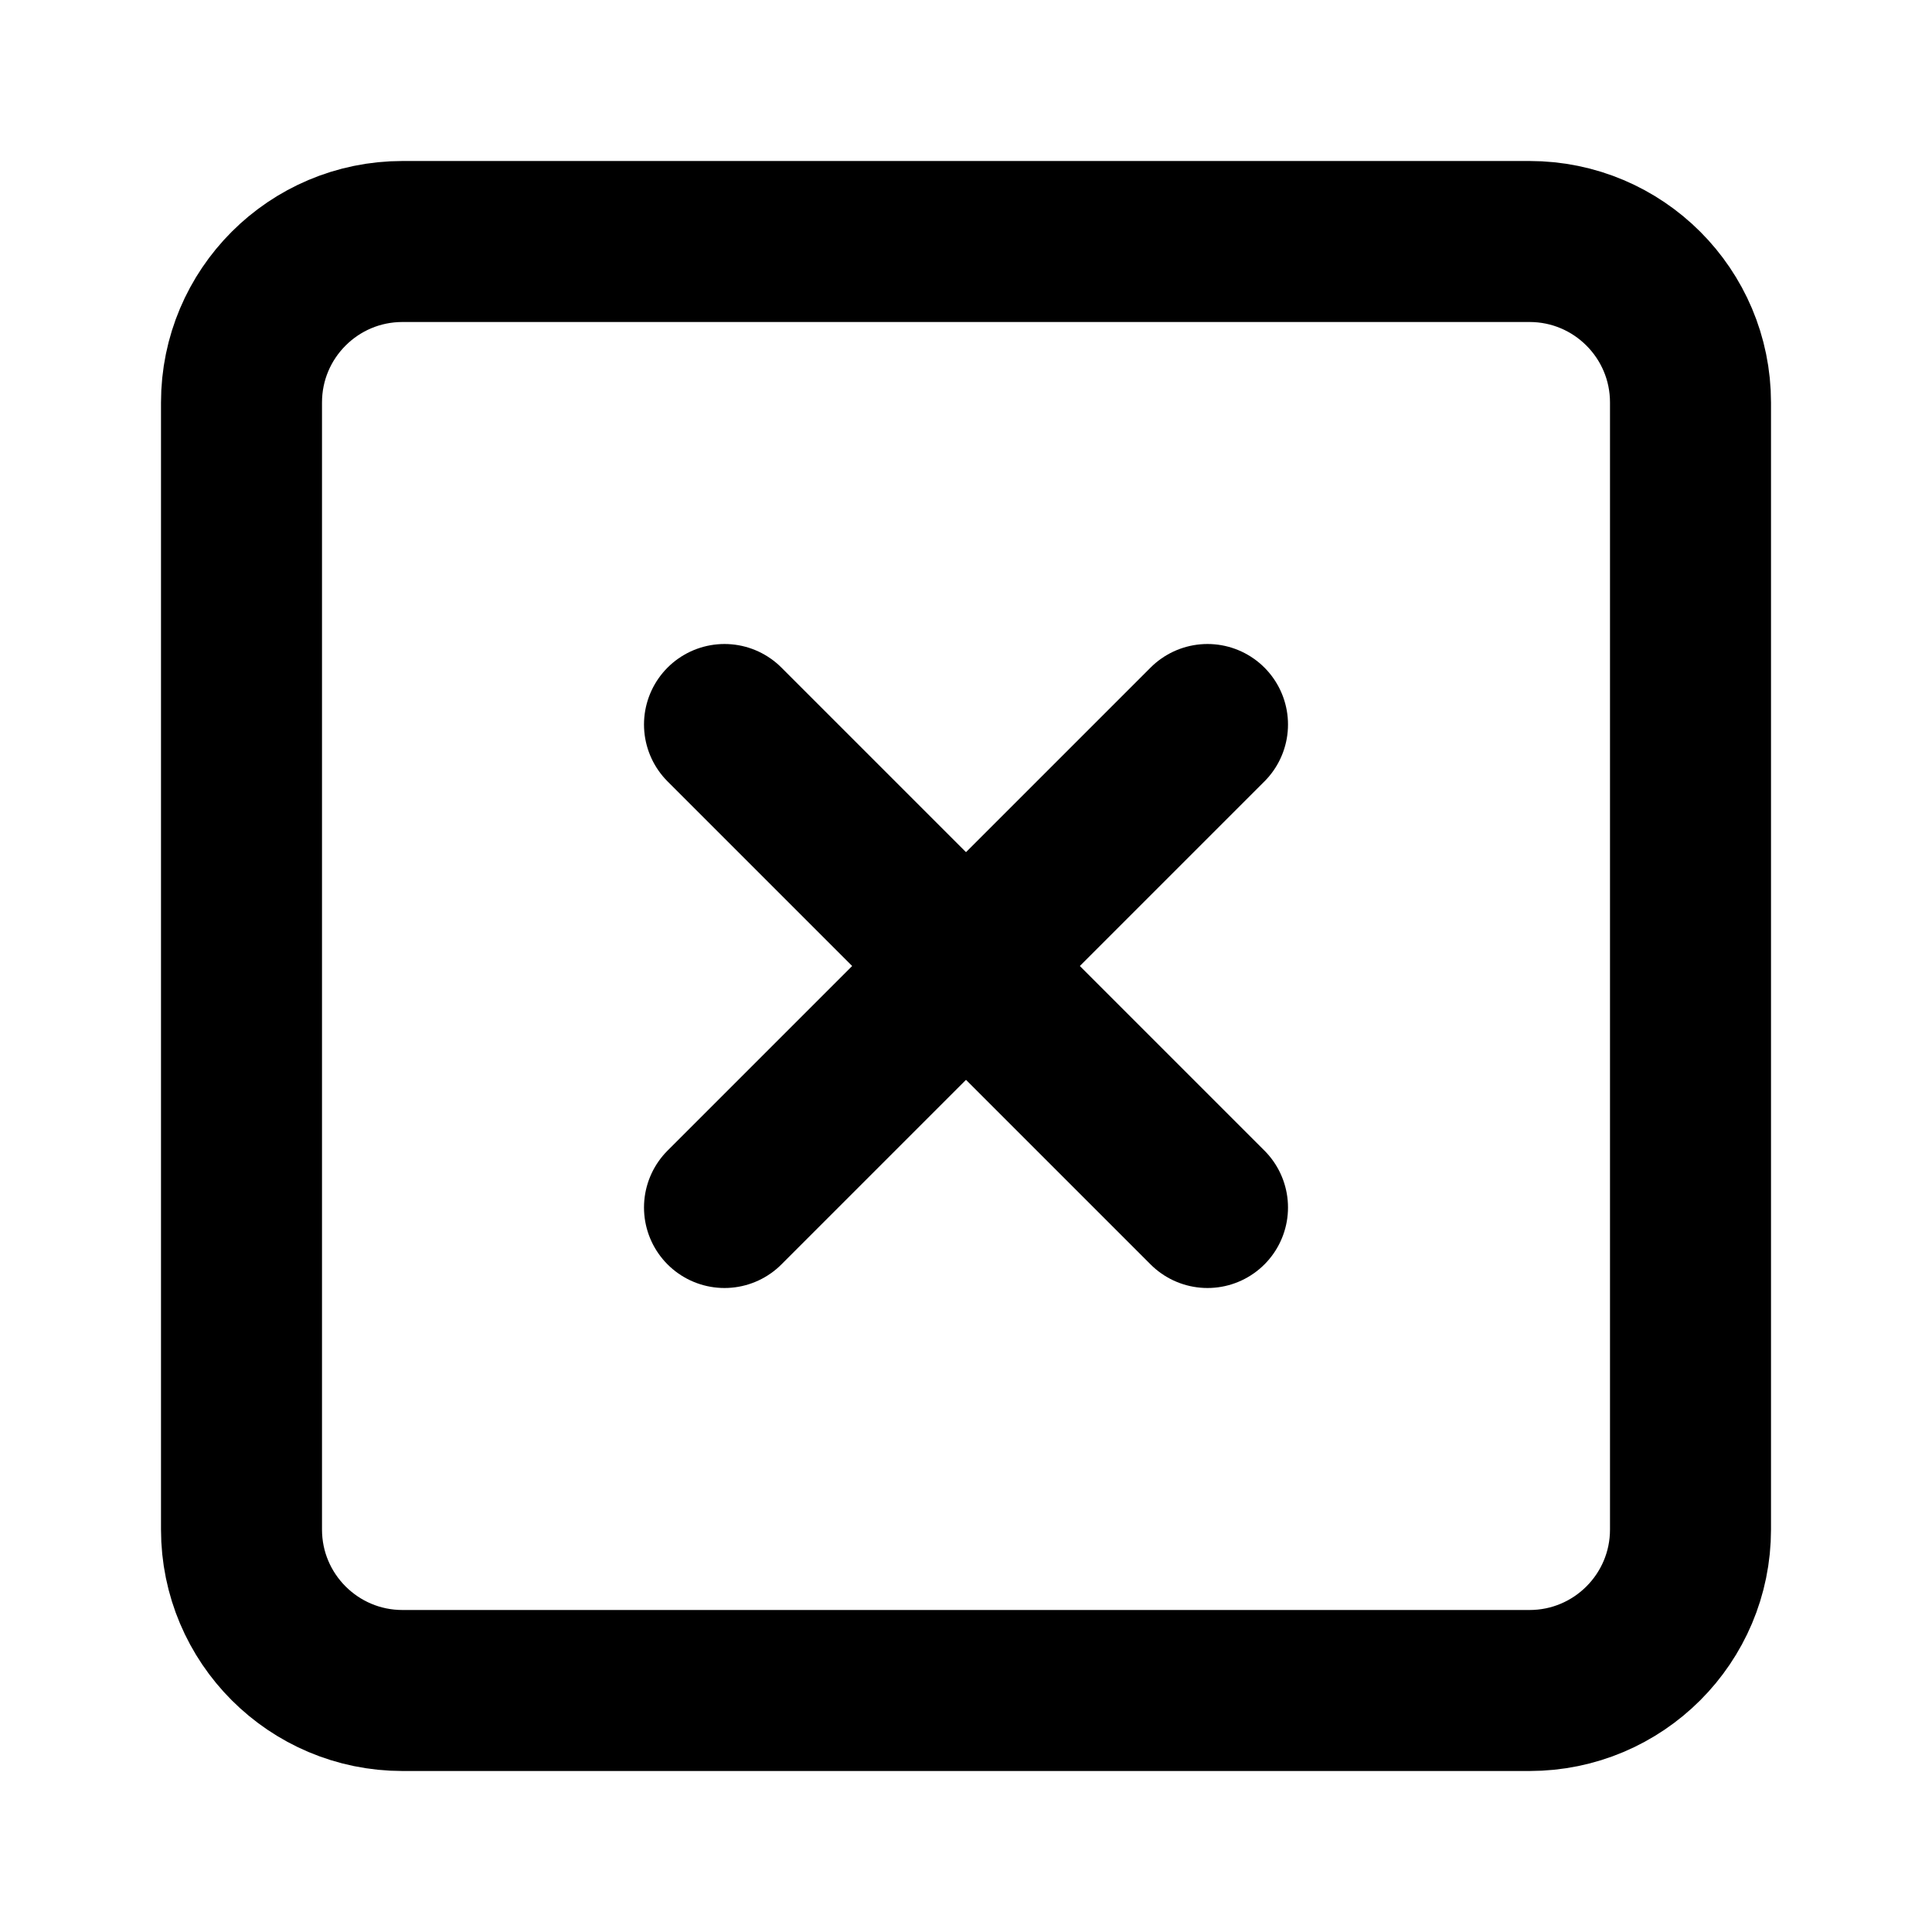
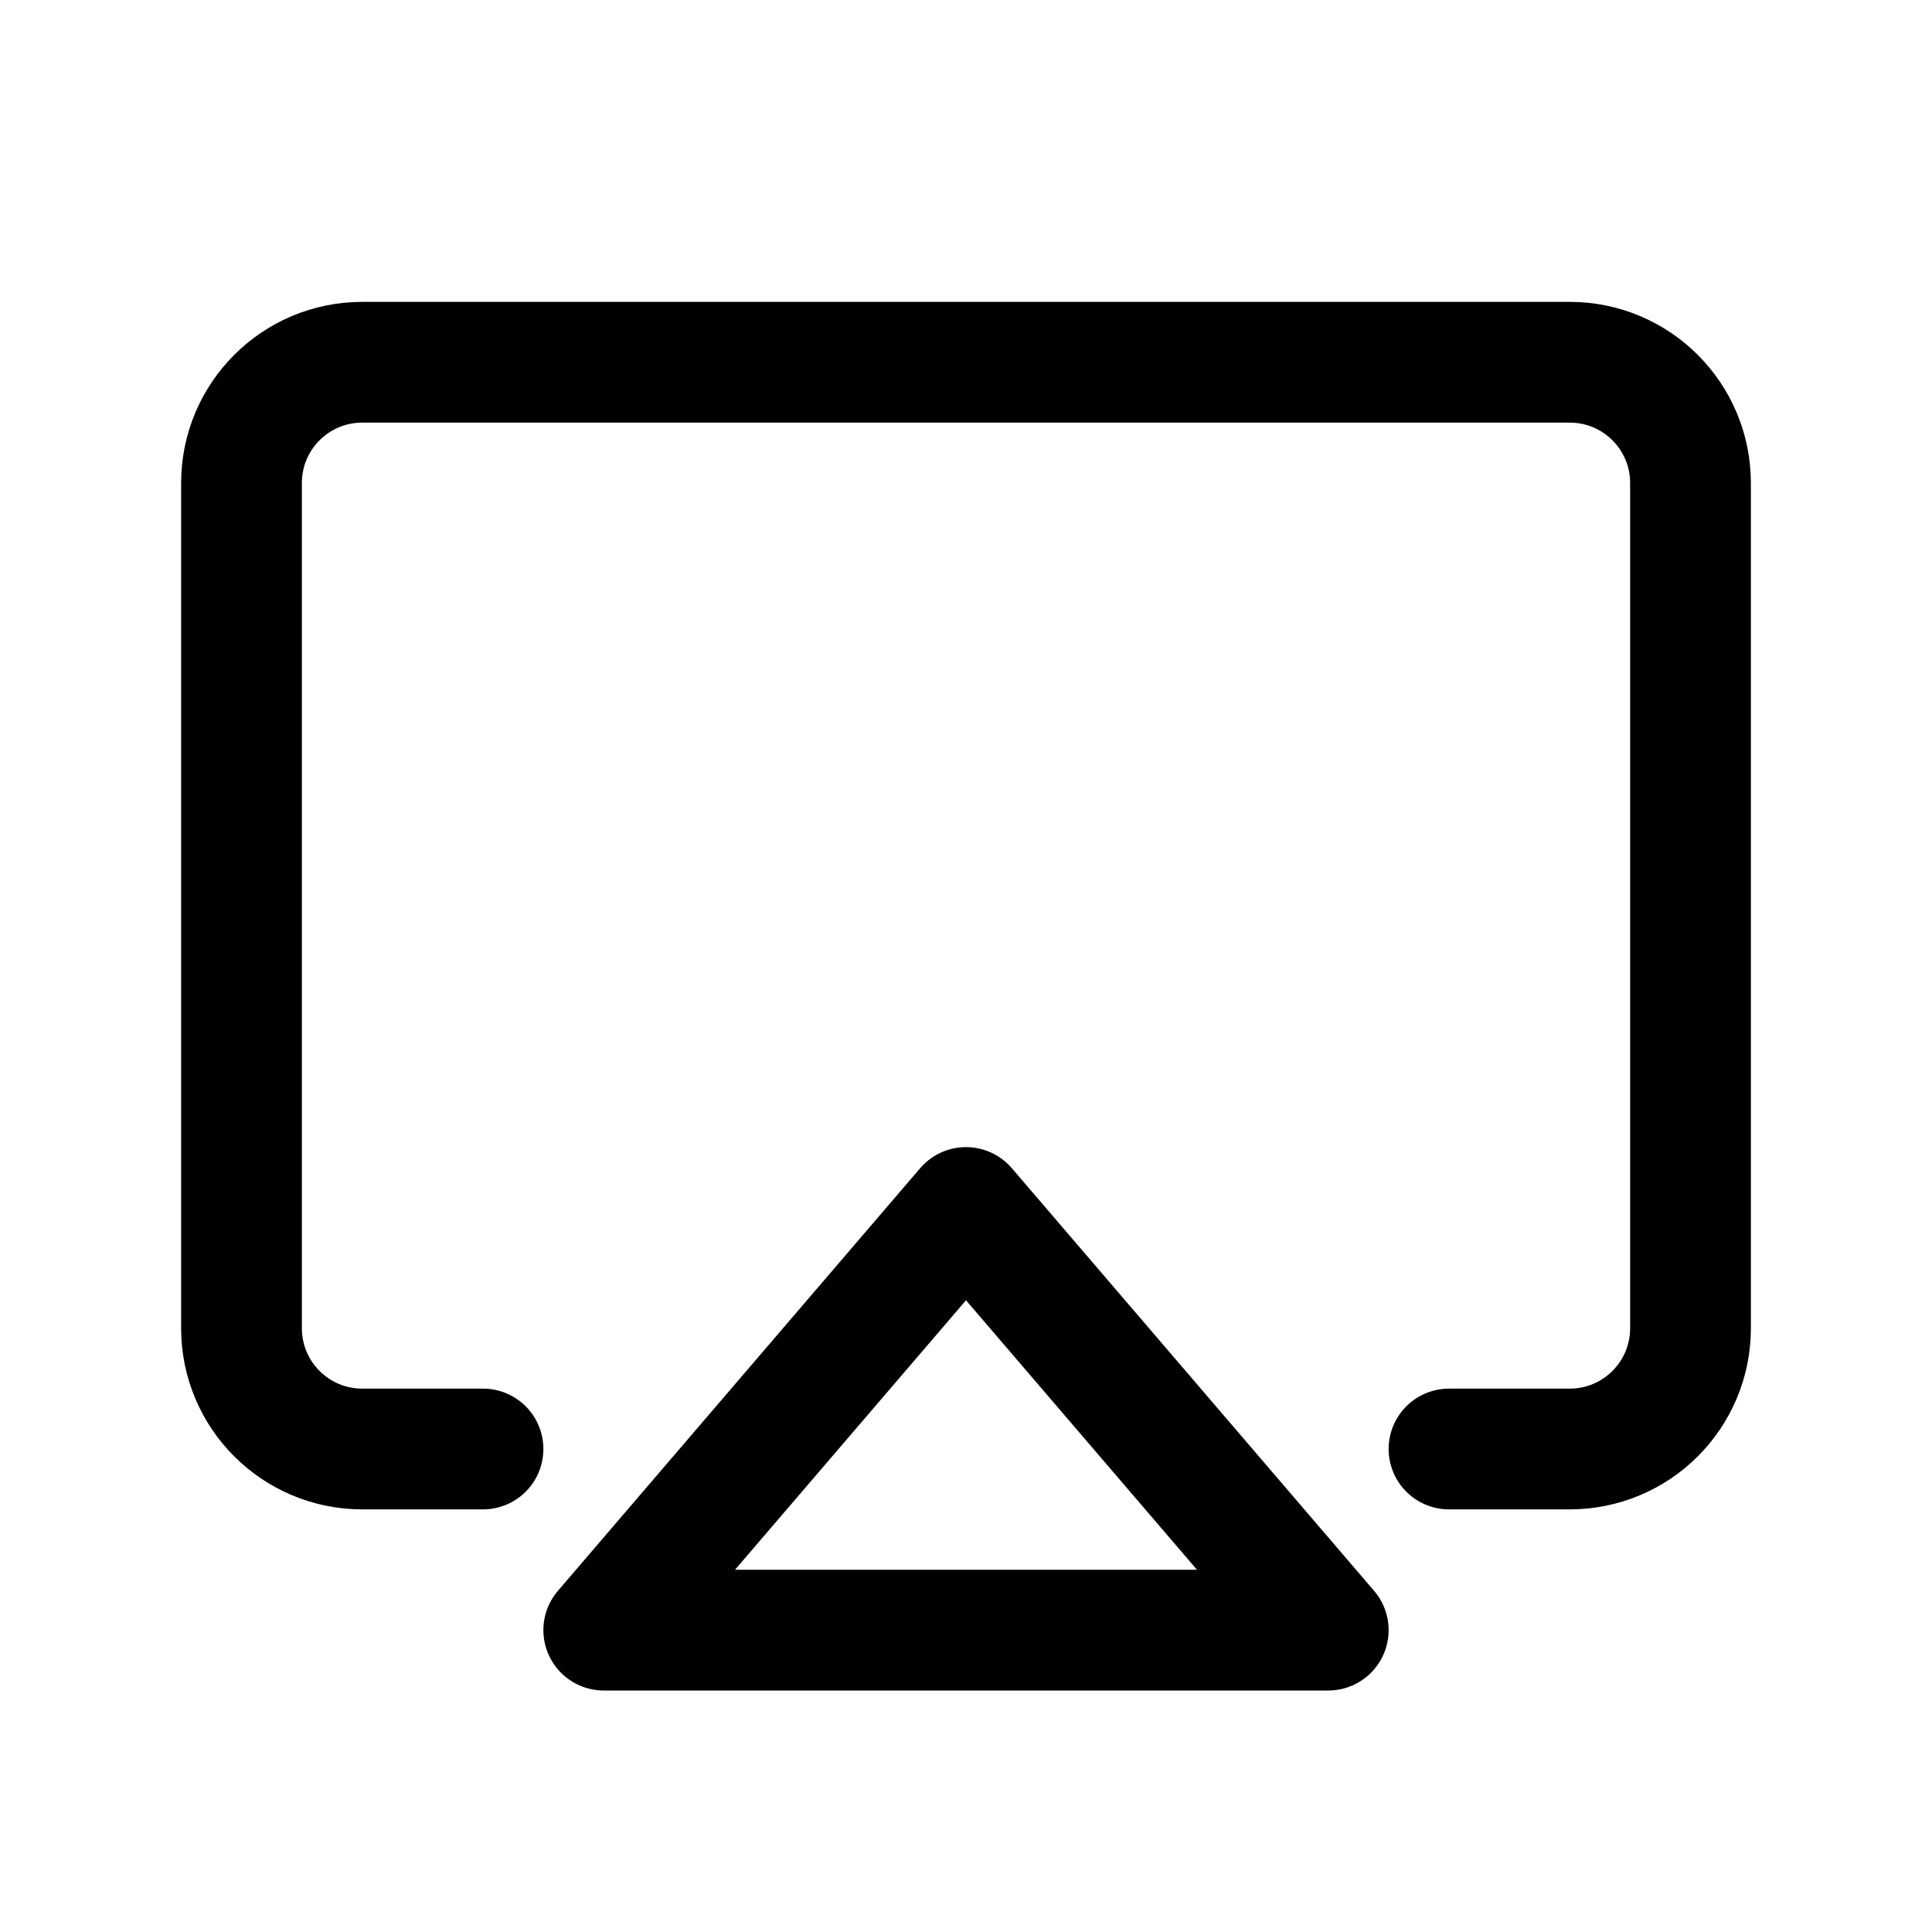
- <svg xmlns="http://www.w3.org/2000/svg" width="24" height="24" viewBox="0 0 24 24" fill="none" stroke="currentColor" stroke-width="2" stroke-linecap="round" stroke-linejoin="round">
-   <rect x="3" y="3" width="18" height="18" rx="2" ry="2" />
-   <line x1="9" y1="9" x2="15" y2="15" />
-   <line x1="15" y1="9" x2="9" y2="15" />
+ <svg xmlns="http://www.w3.org/2000/svg" width="192" height="192" fill="#000000" viewBox="0 0 256 256">
+   <rect width="256" height="256" fill="none" />
+   <polygon points="128 160 176 216 80 216 128 160" fill="none" stroke="#000000" stroke-linecap="round" stroke-linejoin="round" stroke-width="16" />
+   <path d="M64,192H48a16,16,0,0,1-16-16V64A16,16,0,0,1,48,48H208a16,16,0,0,1,16,16V176a16,16,0,0,1-16,16H192" fill="none" stroke="#000000" stroke-linecap="round" stroke-linejoin="round" stroke-width="16" />
</svg>
